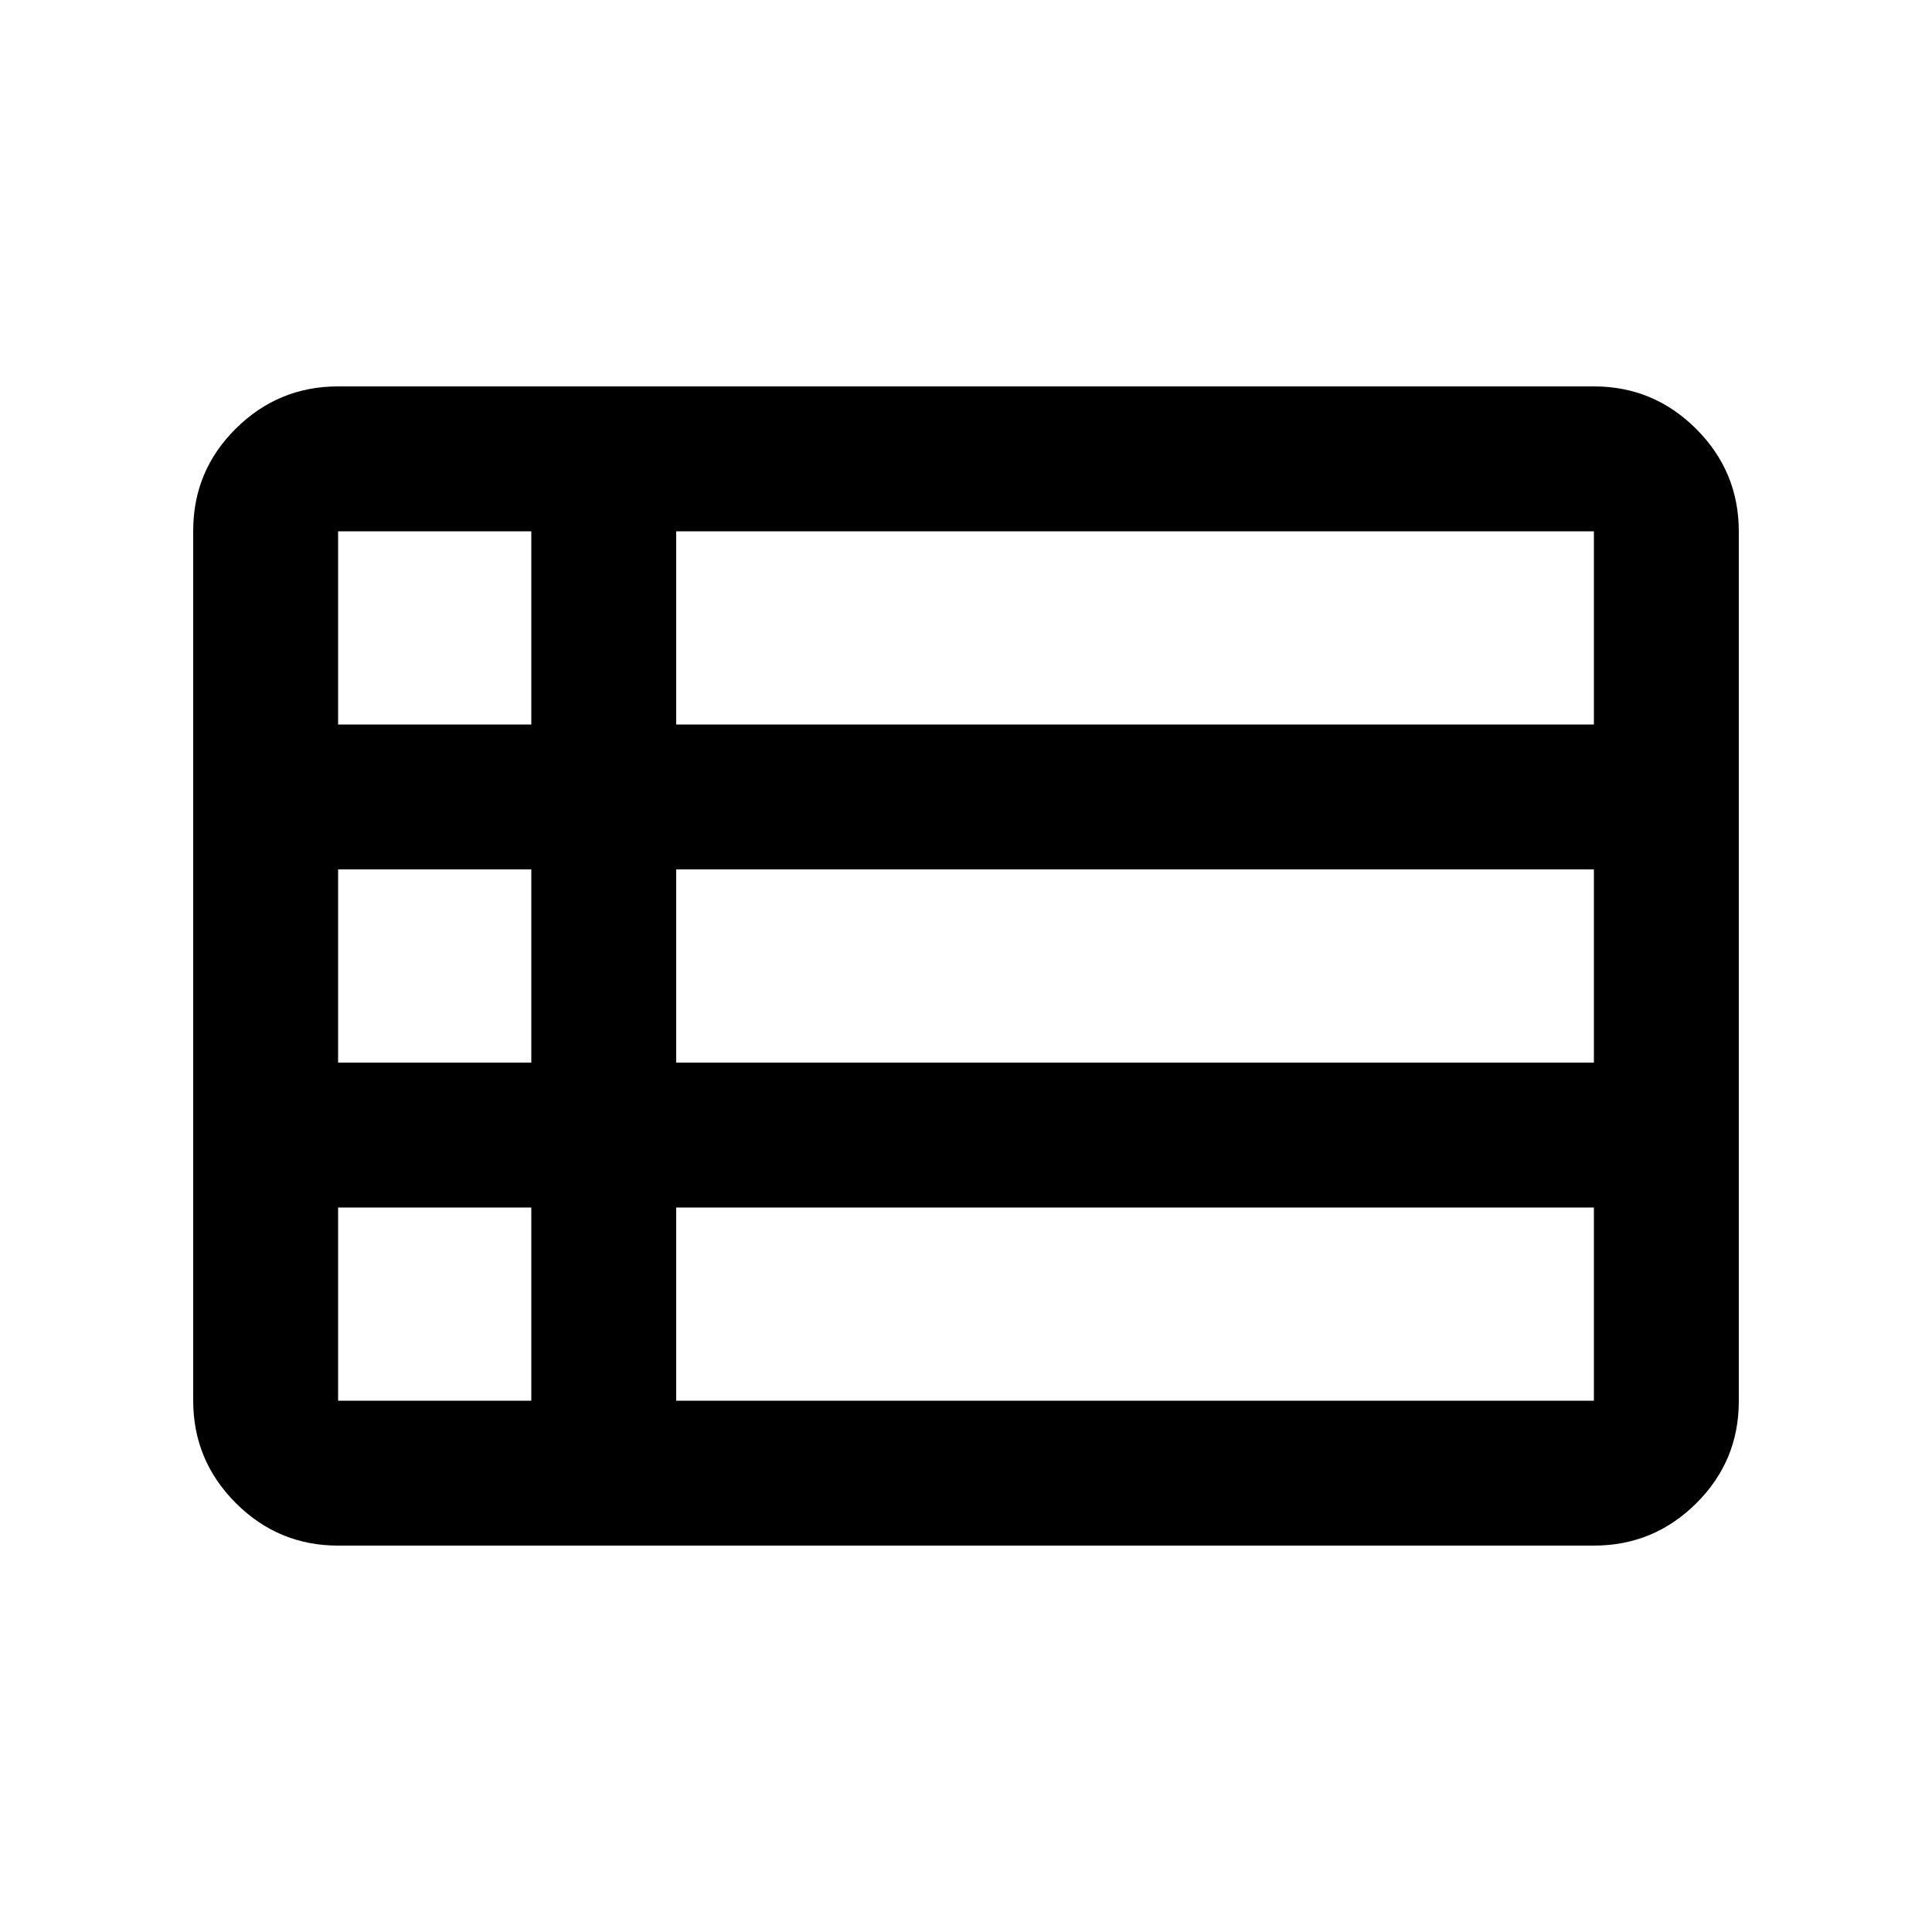
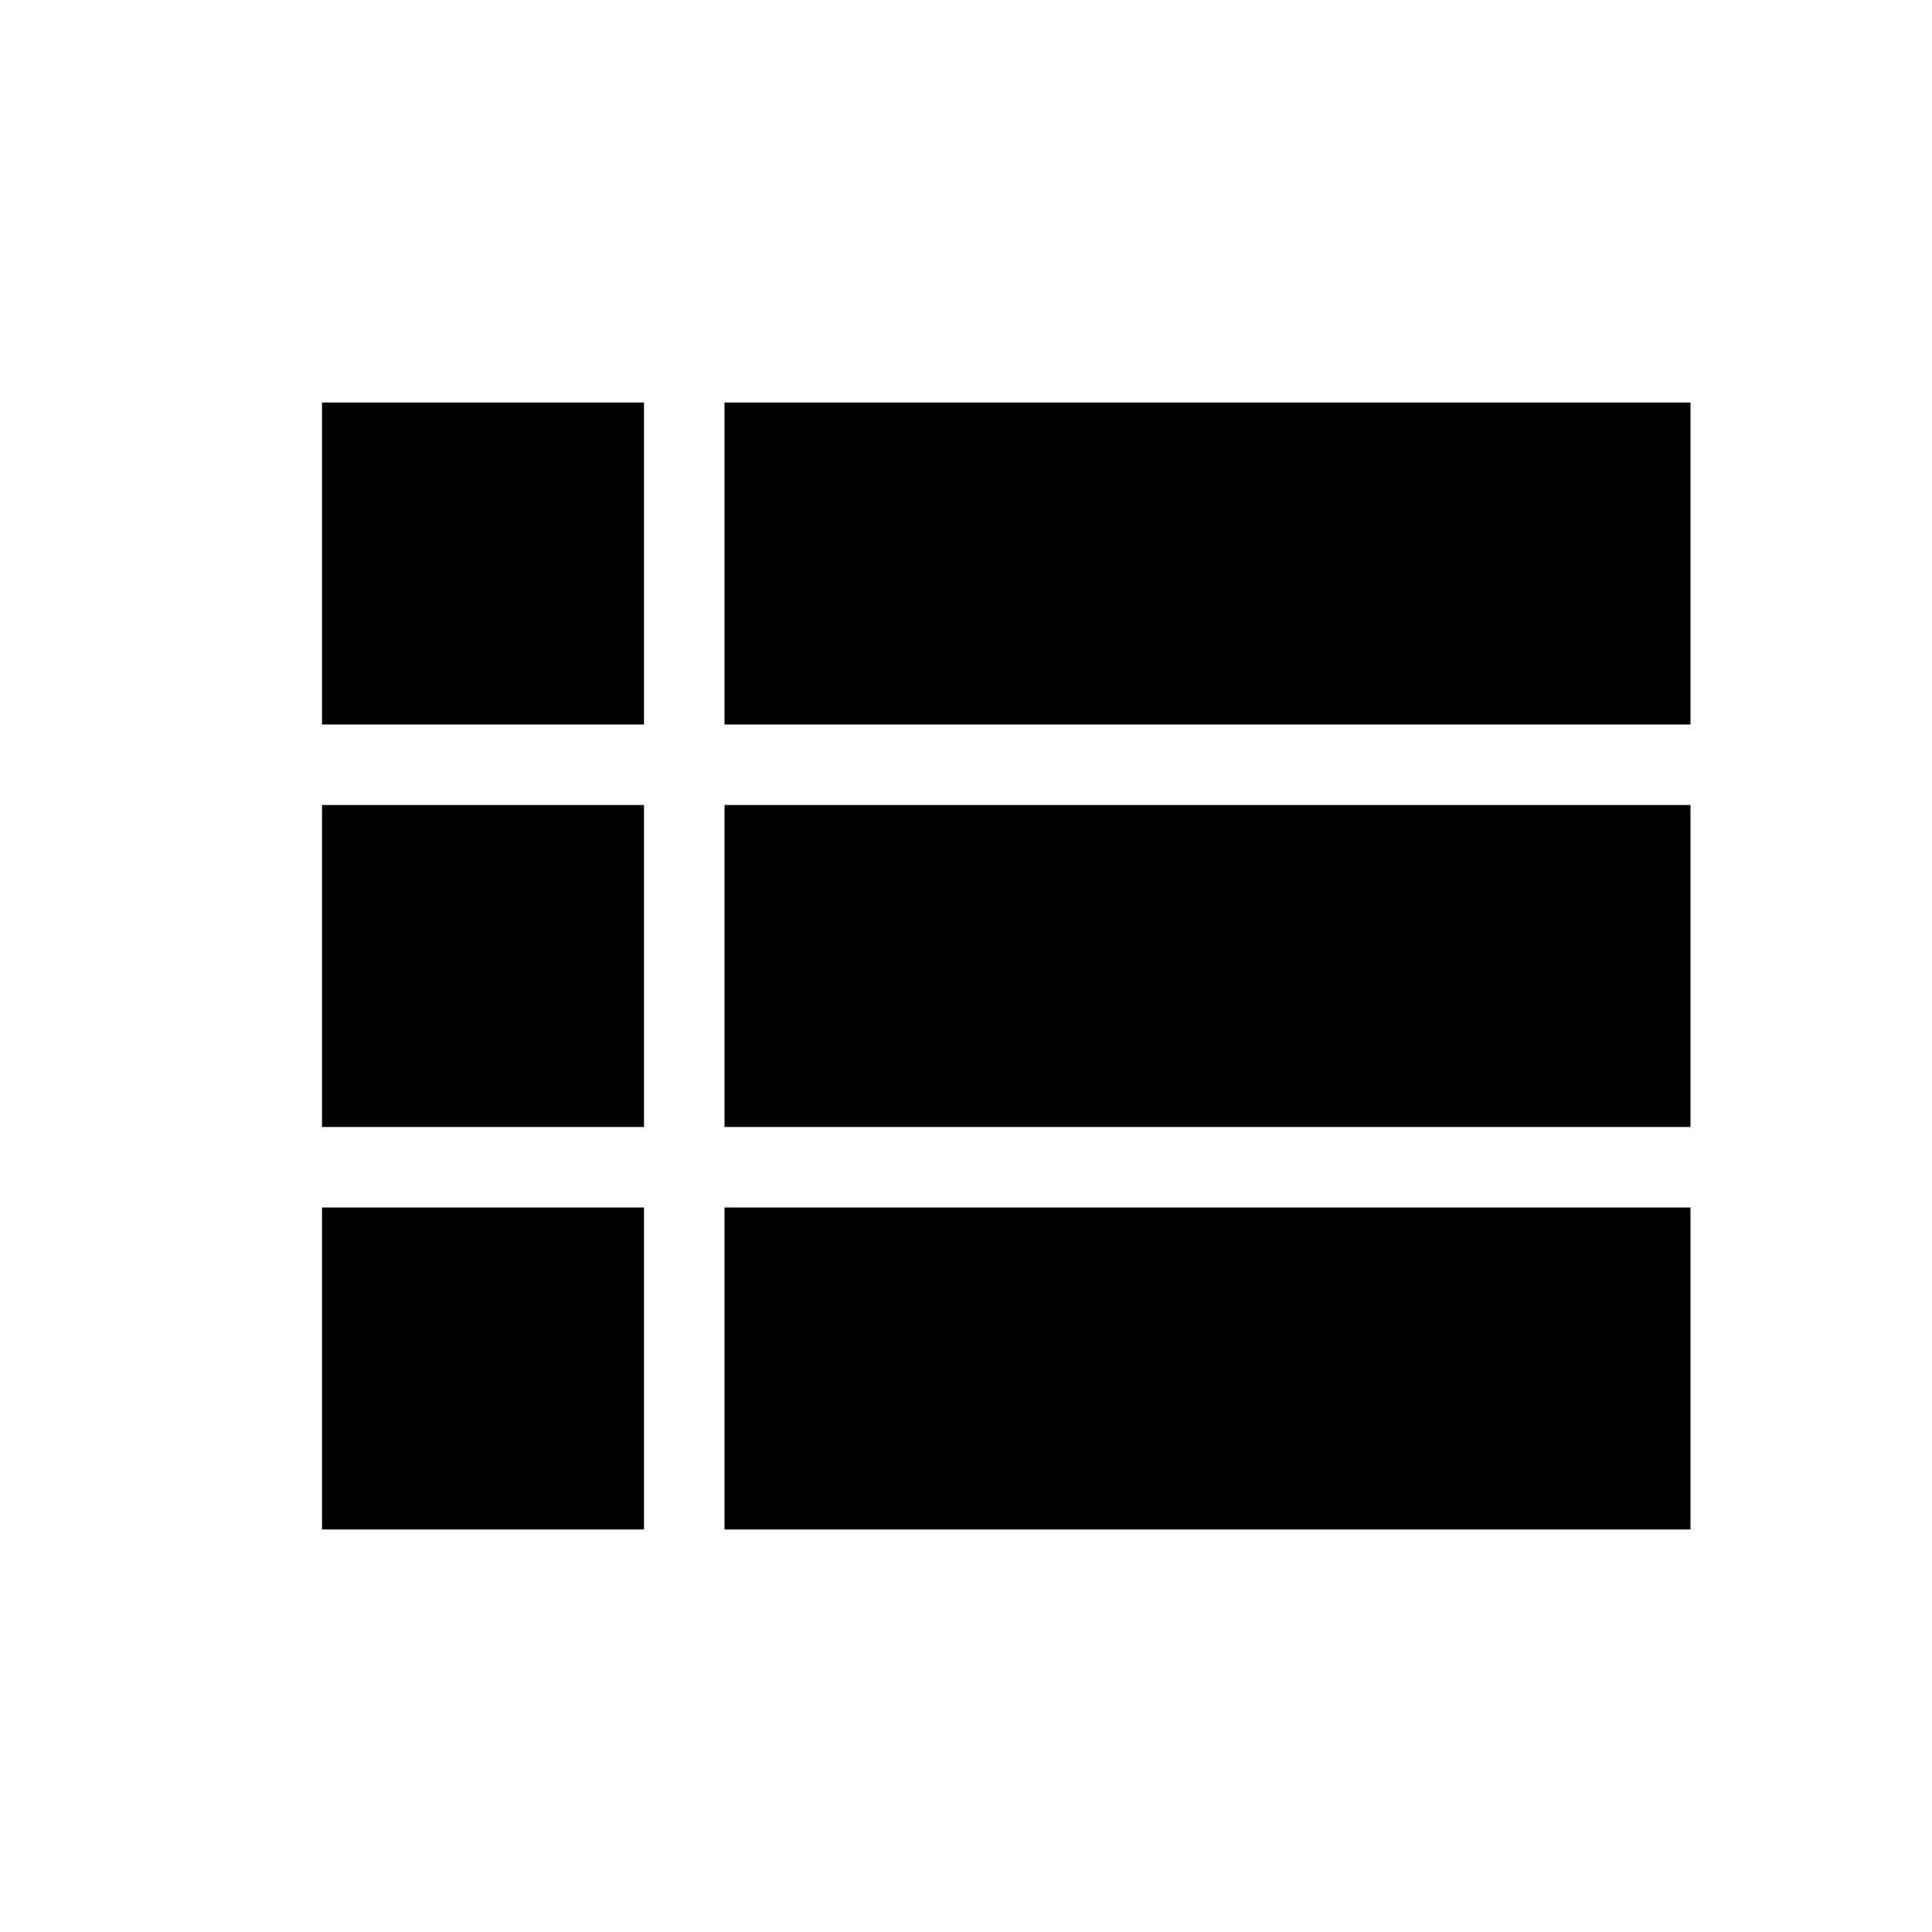
- <svg xmlns="http://www.w3.org/2000/svg" viewBox="0 -960 960 960">
-   <path d="M336-264h456v-96H336v96ZM168-600h96v-96h-96v96Zm0 168h96v-96h-96v96Zm0 168h96v-96h-96v96Zm168-168h456v-96H336v96Zm0-168h456v-96H336v96ZM168-192q-29.7 0-50.85-21.16Q96-234.32 96-264.04v-432.24Q96-726 117.15-747T168-768h624q29.7 0 50.85 21.16Q864-725.68 864-695.96v432.24Q864-234 842.85-213T792-192H168Z" />
+ <svg xmlns="http://www.w3.org/2000/svg" viewBox="0 0 24 24">
+   <path d="M0 0h24v24H0z" fill="none" />
+   <path d="M4 14h4v-4H4v4zm0 5h4v-4H4v4zM4 9h4V5H4v4zm5 5h12v-4H9v4zm0 5h12v-4H9v4zM9 5v4h12V5H9z" />
</svg>
